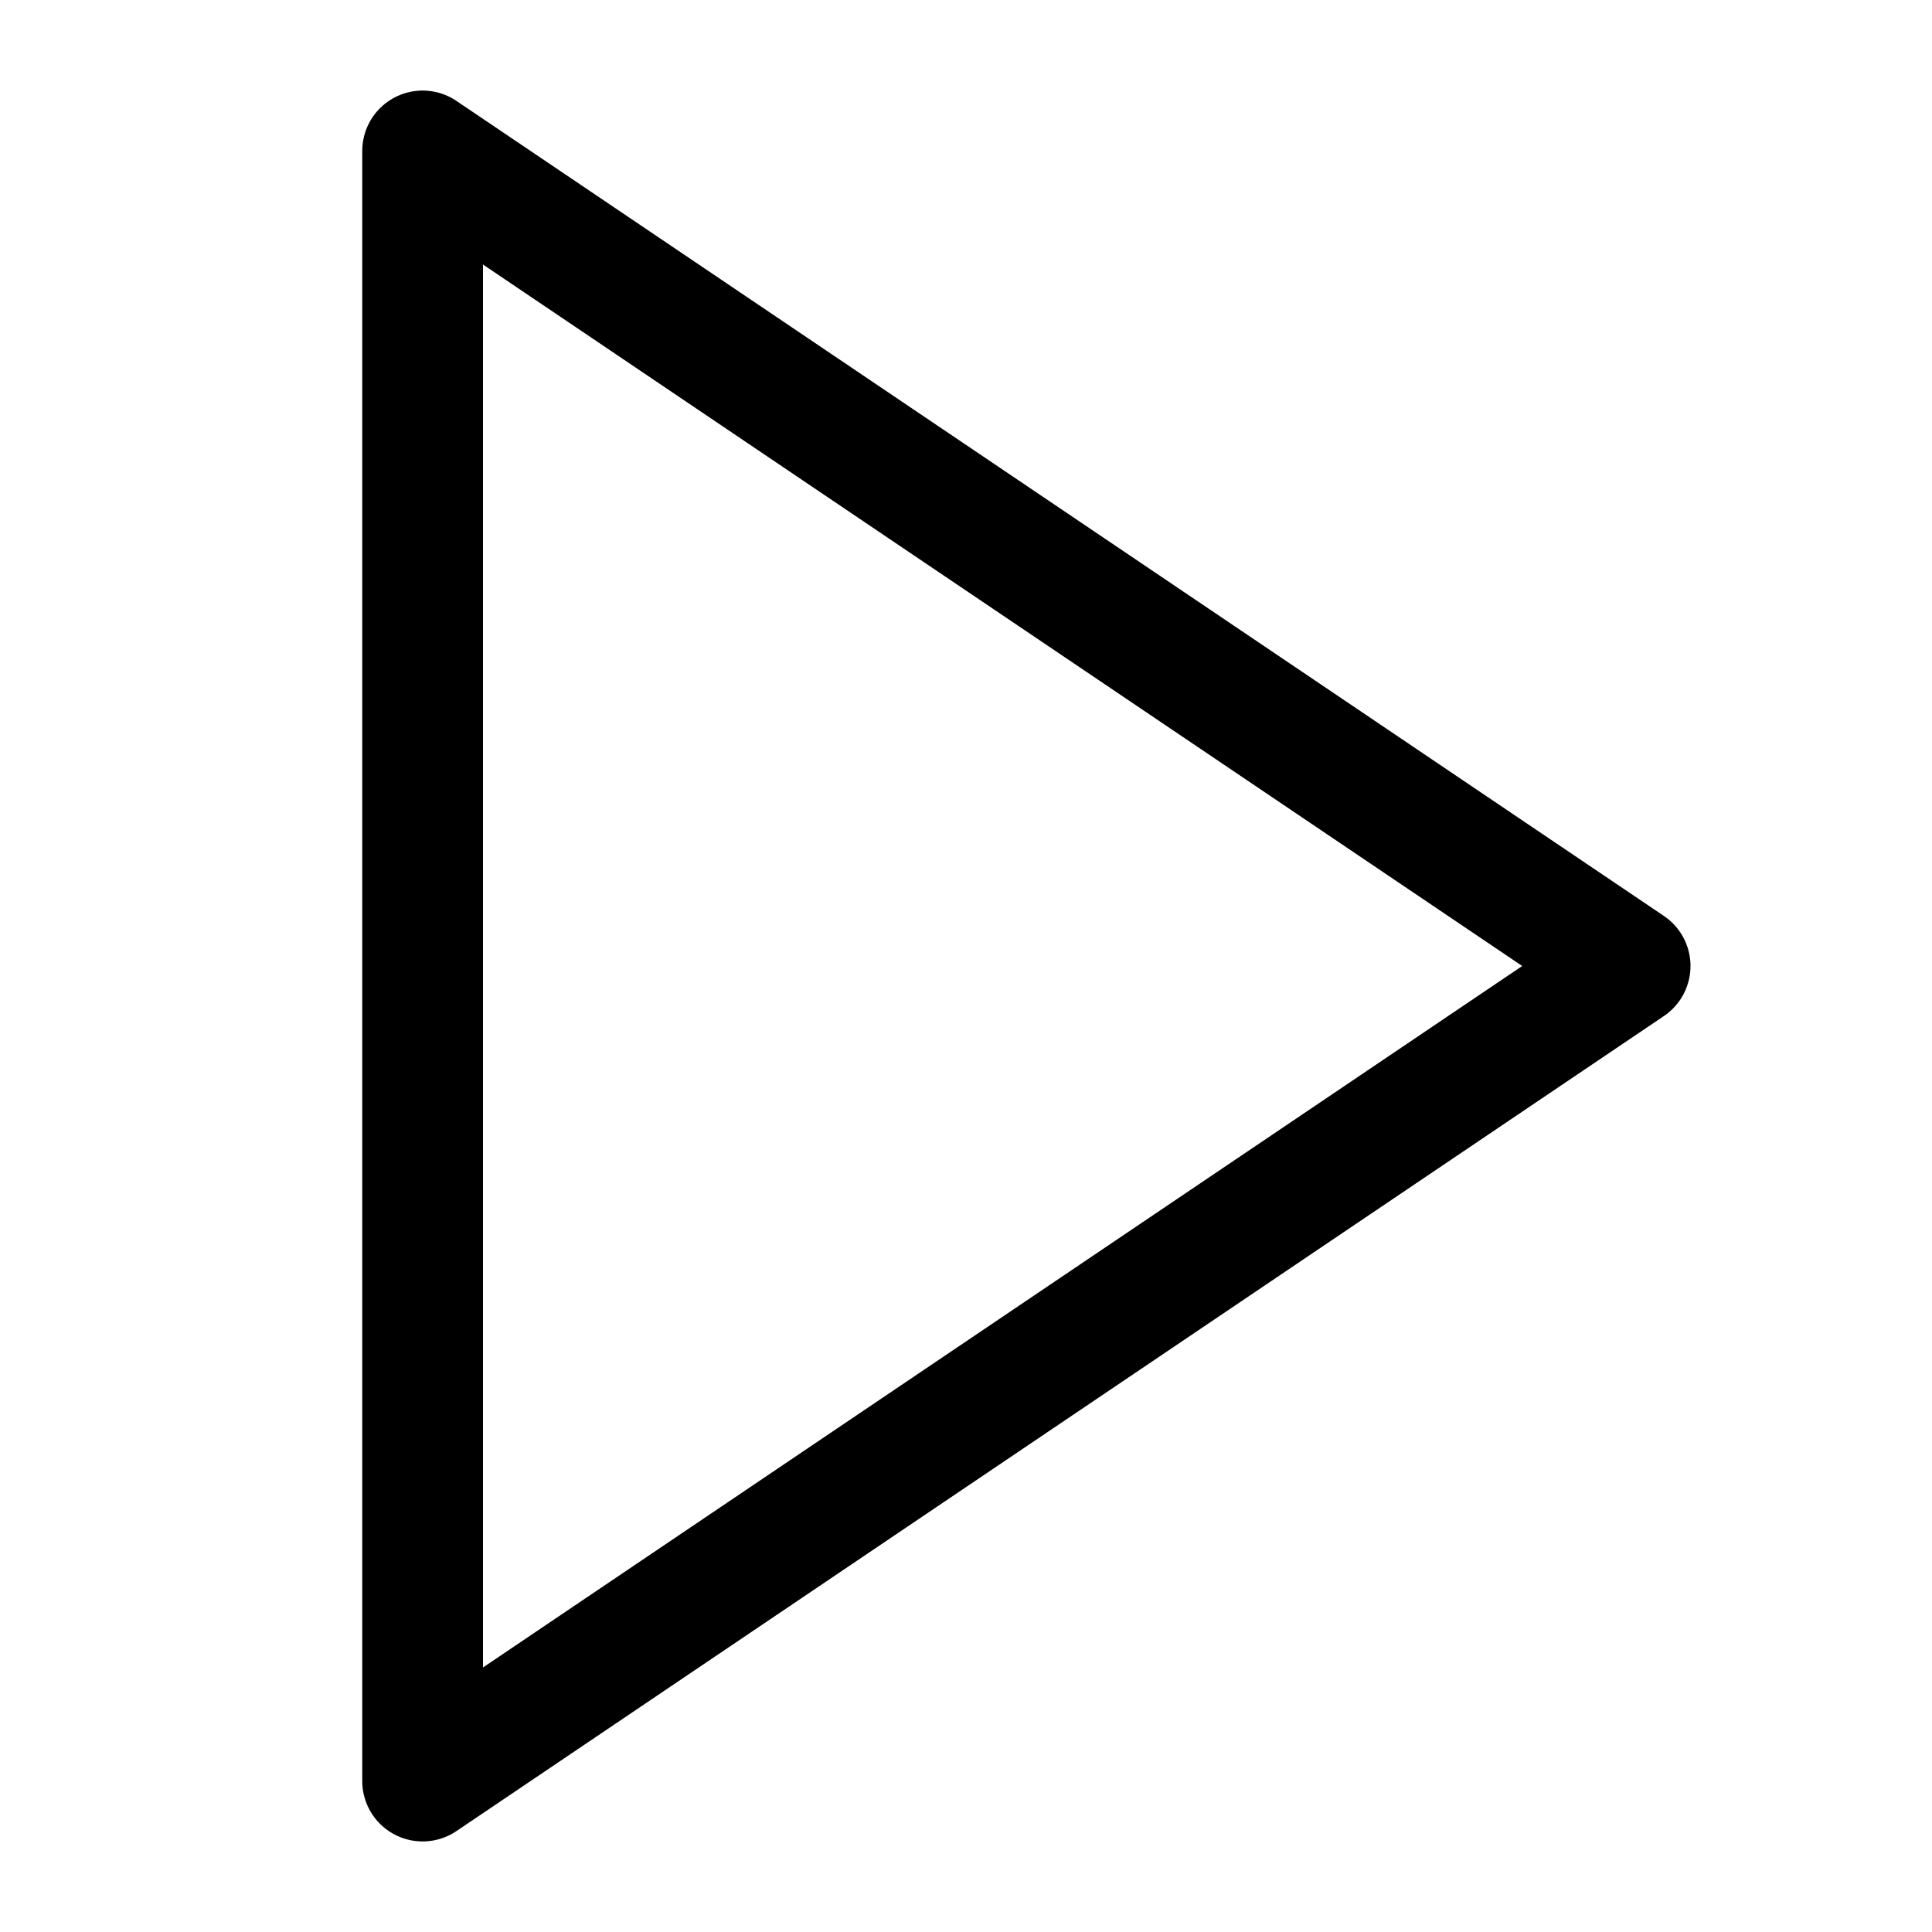
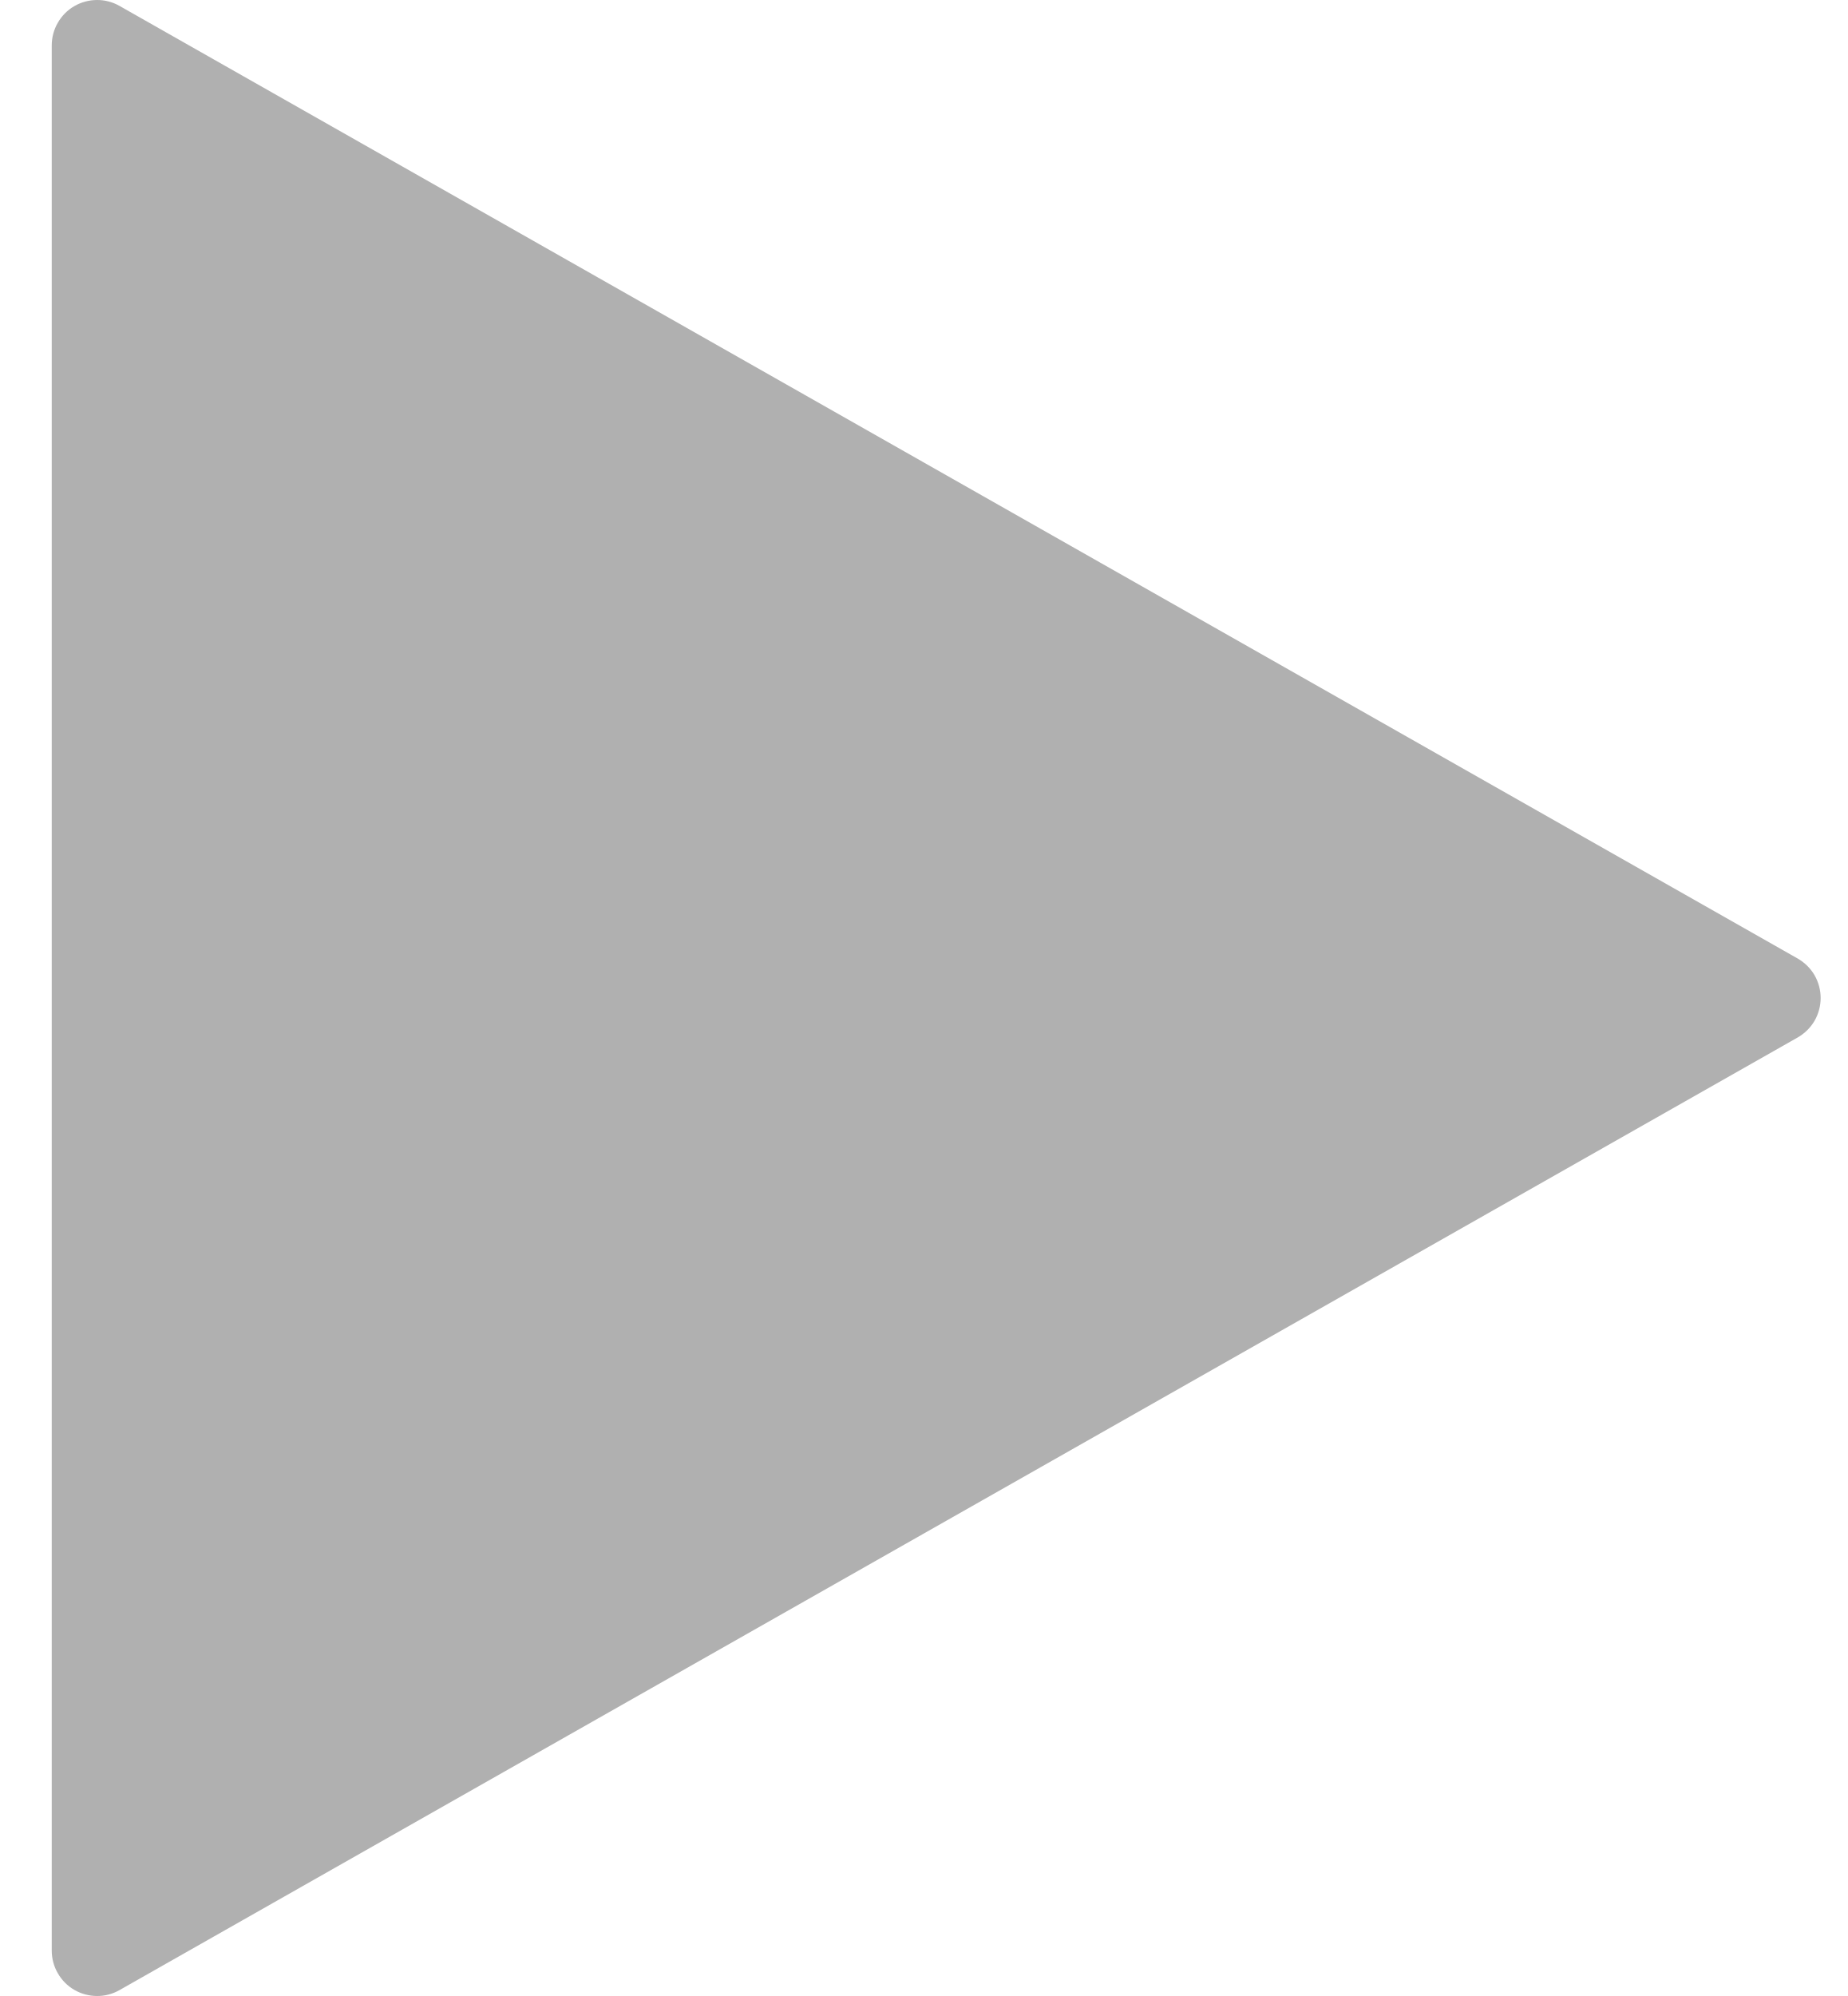
- <svg xmlns="http://www.w3.org/2000/svg" viewBox="0 0 64 64" width="96" height="96">
-   <g class="nc-icon-wrapper" stroke-linecap="round" stroke-linejoin="round" stroke-width="4" fill="#000000" stroke="#000000">
-     <polygon points="14 5 14 59 54 32 14 5" fill="none" stroke="#000000" stroke-miterlimit="10" />
-   </g>
+ <svg xmlns="http://www.w3.org/2000/svg" width="25" height="27" viewBox="0 0 25 27" fill="none">
+   <path d="M24.321 12.966L1.617 0.08C1.524 0.027 1.418 -0.001 1.311 8.68663e-06C1.203 0.001 1.098 0.029 1.005 0.083C0.912 0.137 0.835 0.215 0.782 0.308C0.728 0.401 0.7 0.507 0.7 0.614V26.386C0.7 26.493 0.728 26.599 0.782 26.692C0.835 26.785 0.912 26.863 1.005 26.917C1.098 26.971 1.203 26.999 1.311 27C1.418 27.001 1.524 26.973 1.617 26.92L24.321 14.034C24.415 13.98 24.494 13.903 24.549 13.809C24.603 13.715 24.632 13.608 24.632 13.5C24.632 13.392 24.603 13.285 24.549 13.191C24.494 13.097 24.415 13.02 24.321 12.966Z" fill="#B0B0B0" />
</svg>
